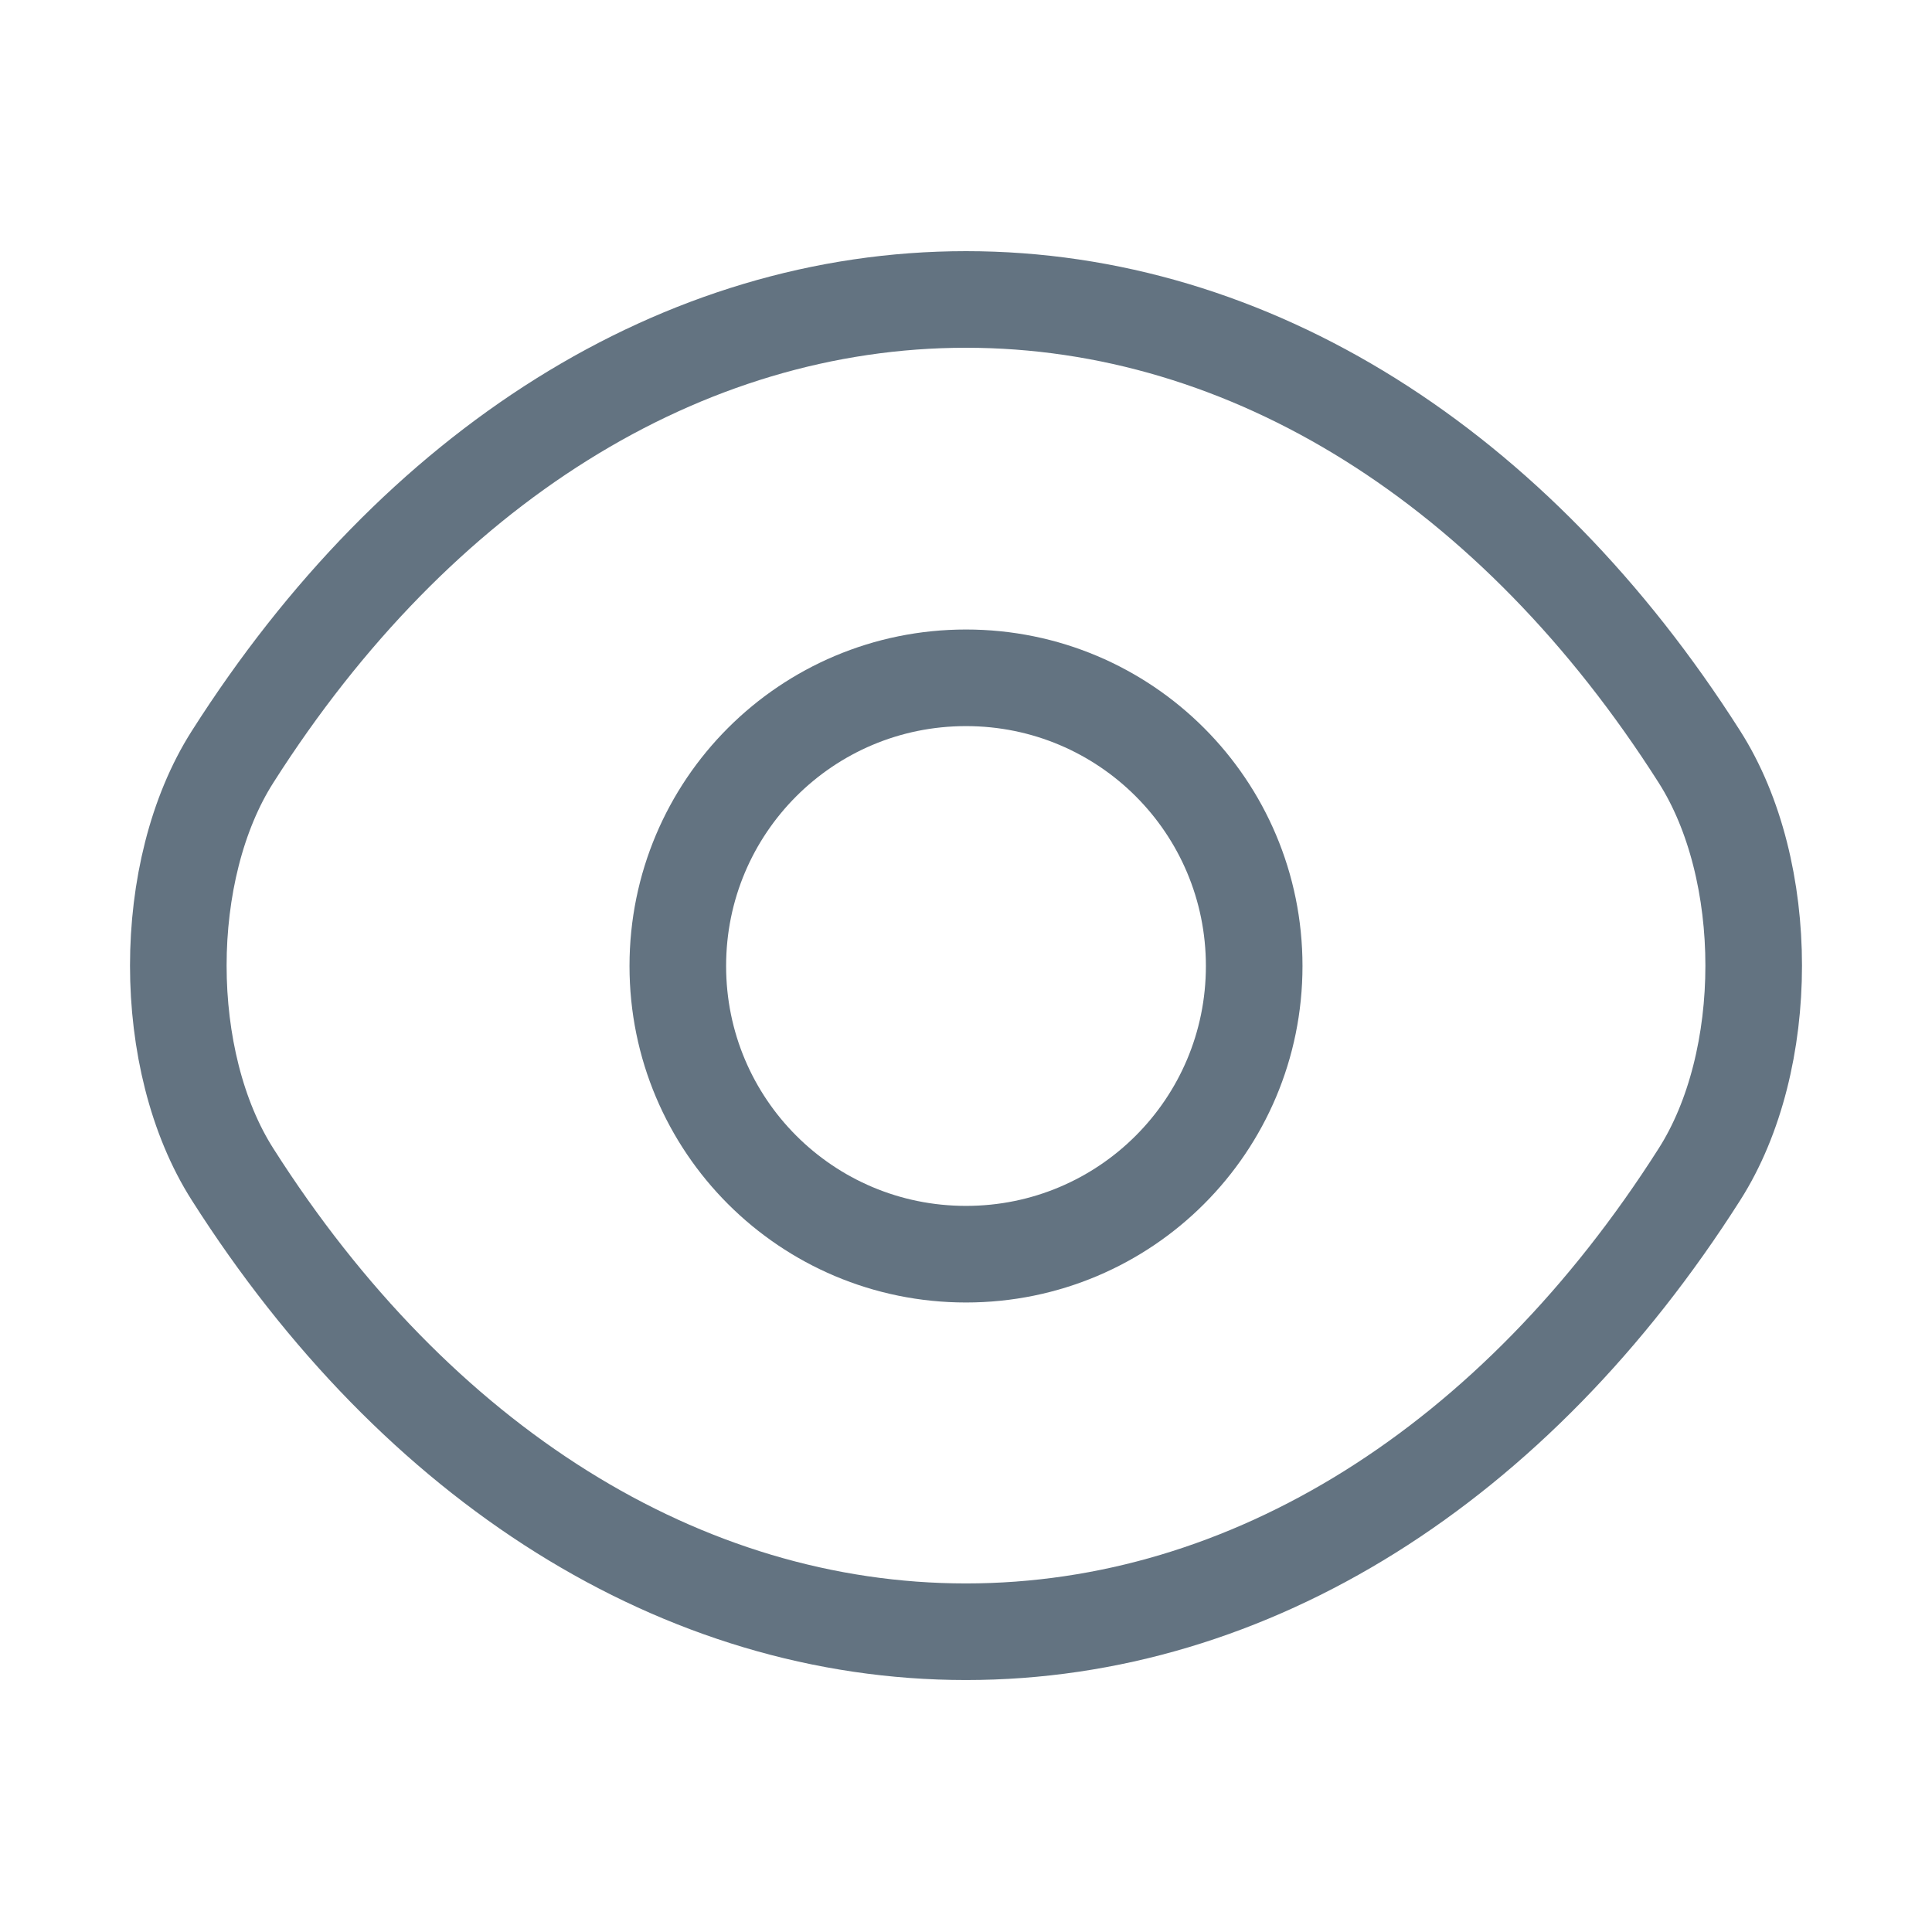
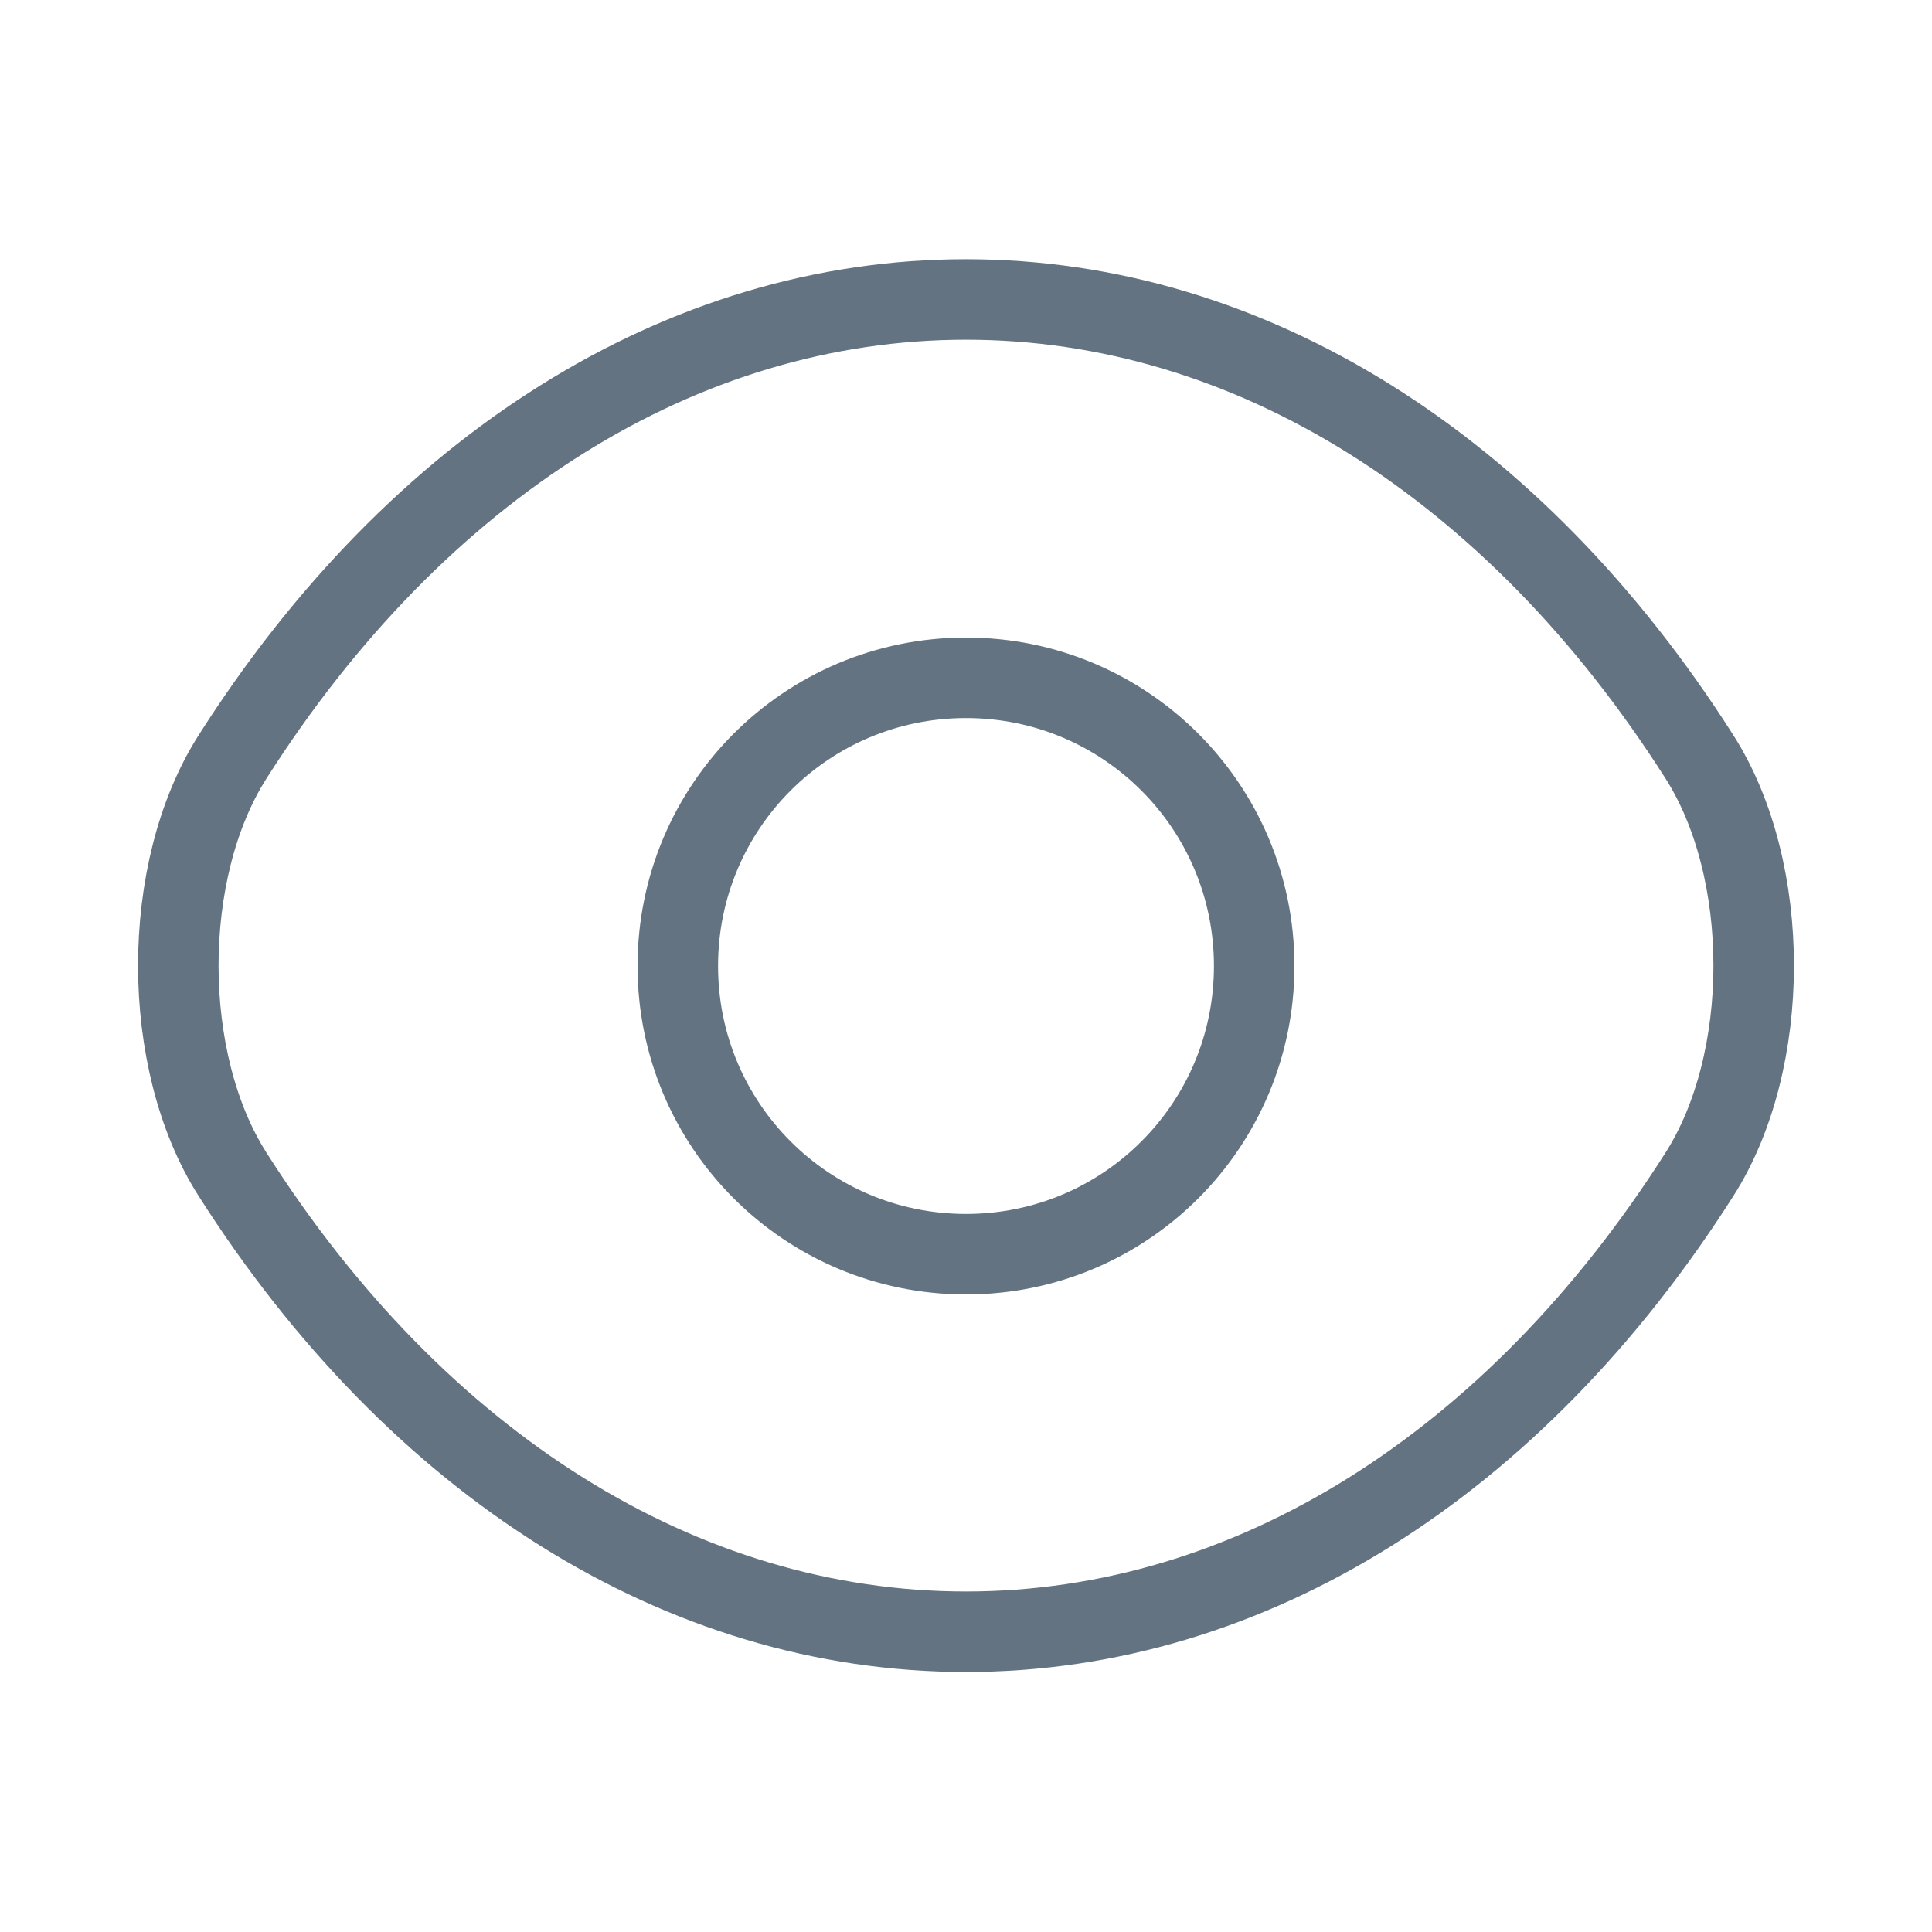
<svg xmlns="http://www.w3.org/2000/svg" width="24" height="24" viewBox="0 0 24 24" fill="none">
-   <path d="M15.58 12C15.58 13.98 13.98 15.58 12 15.58C10.02 15.58 8.42 13.98 8.42 12C8.42 10.02 10.02 8.42 12 8.42C13.98 8.42 15.58 10.02 15.58 12Z" stroke="#637381" stroke-width="1.2" stroke-linecap="round" stroke-linejoin="round" />
-   <path d="M12 20.27C15.53 20.27 18.82 18.19 21.11 14.59C22.01 13.18 22.01 10.81 21.11 9.4C18.82 5.8 15.53 3.72 12 3.72C8.47 3.72 5.18 5.8 2.89 9.4C1.99 10.81 1.99 13.18 2.89 14.59C5.18 18.19 8.47 20.27 12 20.27Z" stroke="#637381" stroke-width="1.2" stroke-linecap="round" stroke-linejoin="round" />
+   <path d="M15.58 12C15.58 13.98 13.98 15.58 12 15.58C10.02 15.58 8.42 13.98 8.42 12C8.42 10.02 10.02 8.42 12 8.42C13.98 8.42 15.58 10.02 15.58 12Z" stroke="#637381" strokeWidth="1.2" strokeLinecap="round" strokeLinejoin="round" />
+   <path d="M12 20.27C15.53 20.27 18.82 18.19 21.11 14.59C22.01 13.18 22.01 10.81 21.11 9.4C18.82 5.8 15.53 3.72 12 3.72C8.47 3.72 5.18 5.8 2.89 9.4C1.99 10.81 1.99 13.18 2.89 14.59C5.18 18.19 8.47 20.27 12 20.27Z" stroke="#637381" strokeWidth="1.2" strokeLinecap="round" strokeLinejoin="round" />
</svg>
